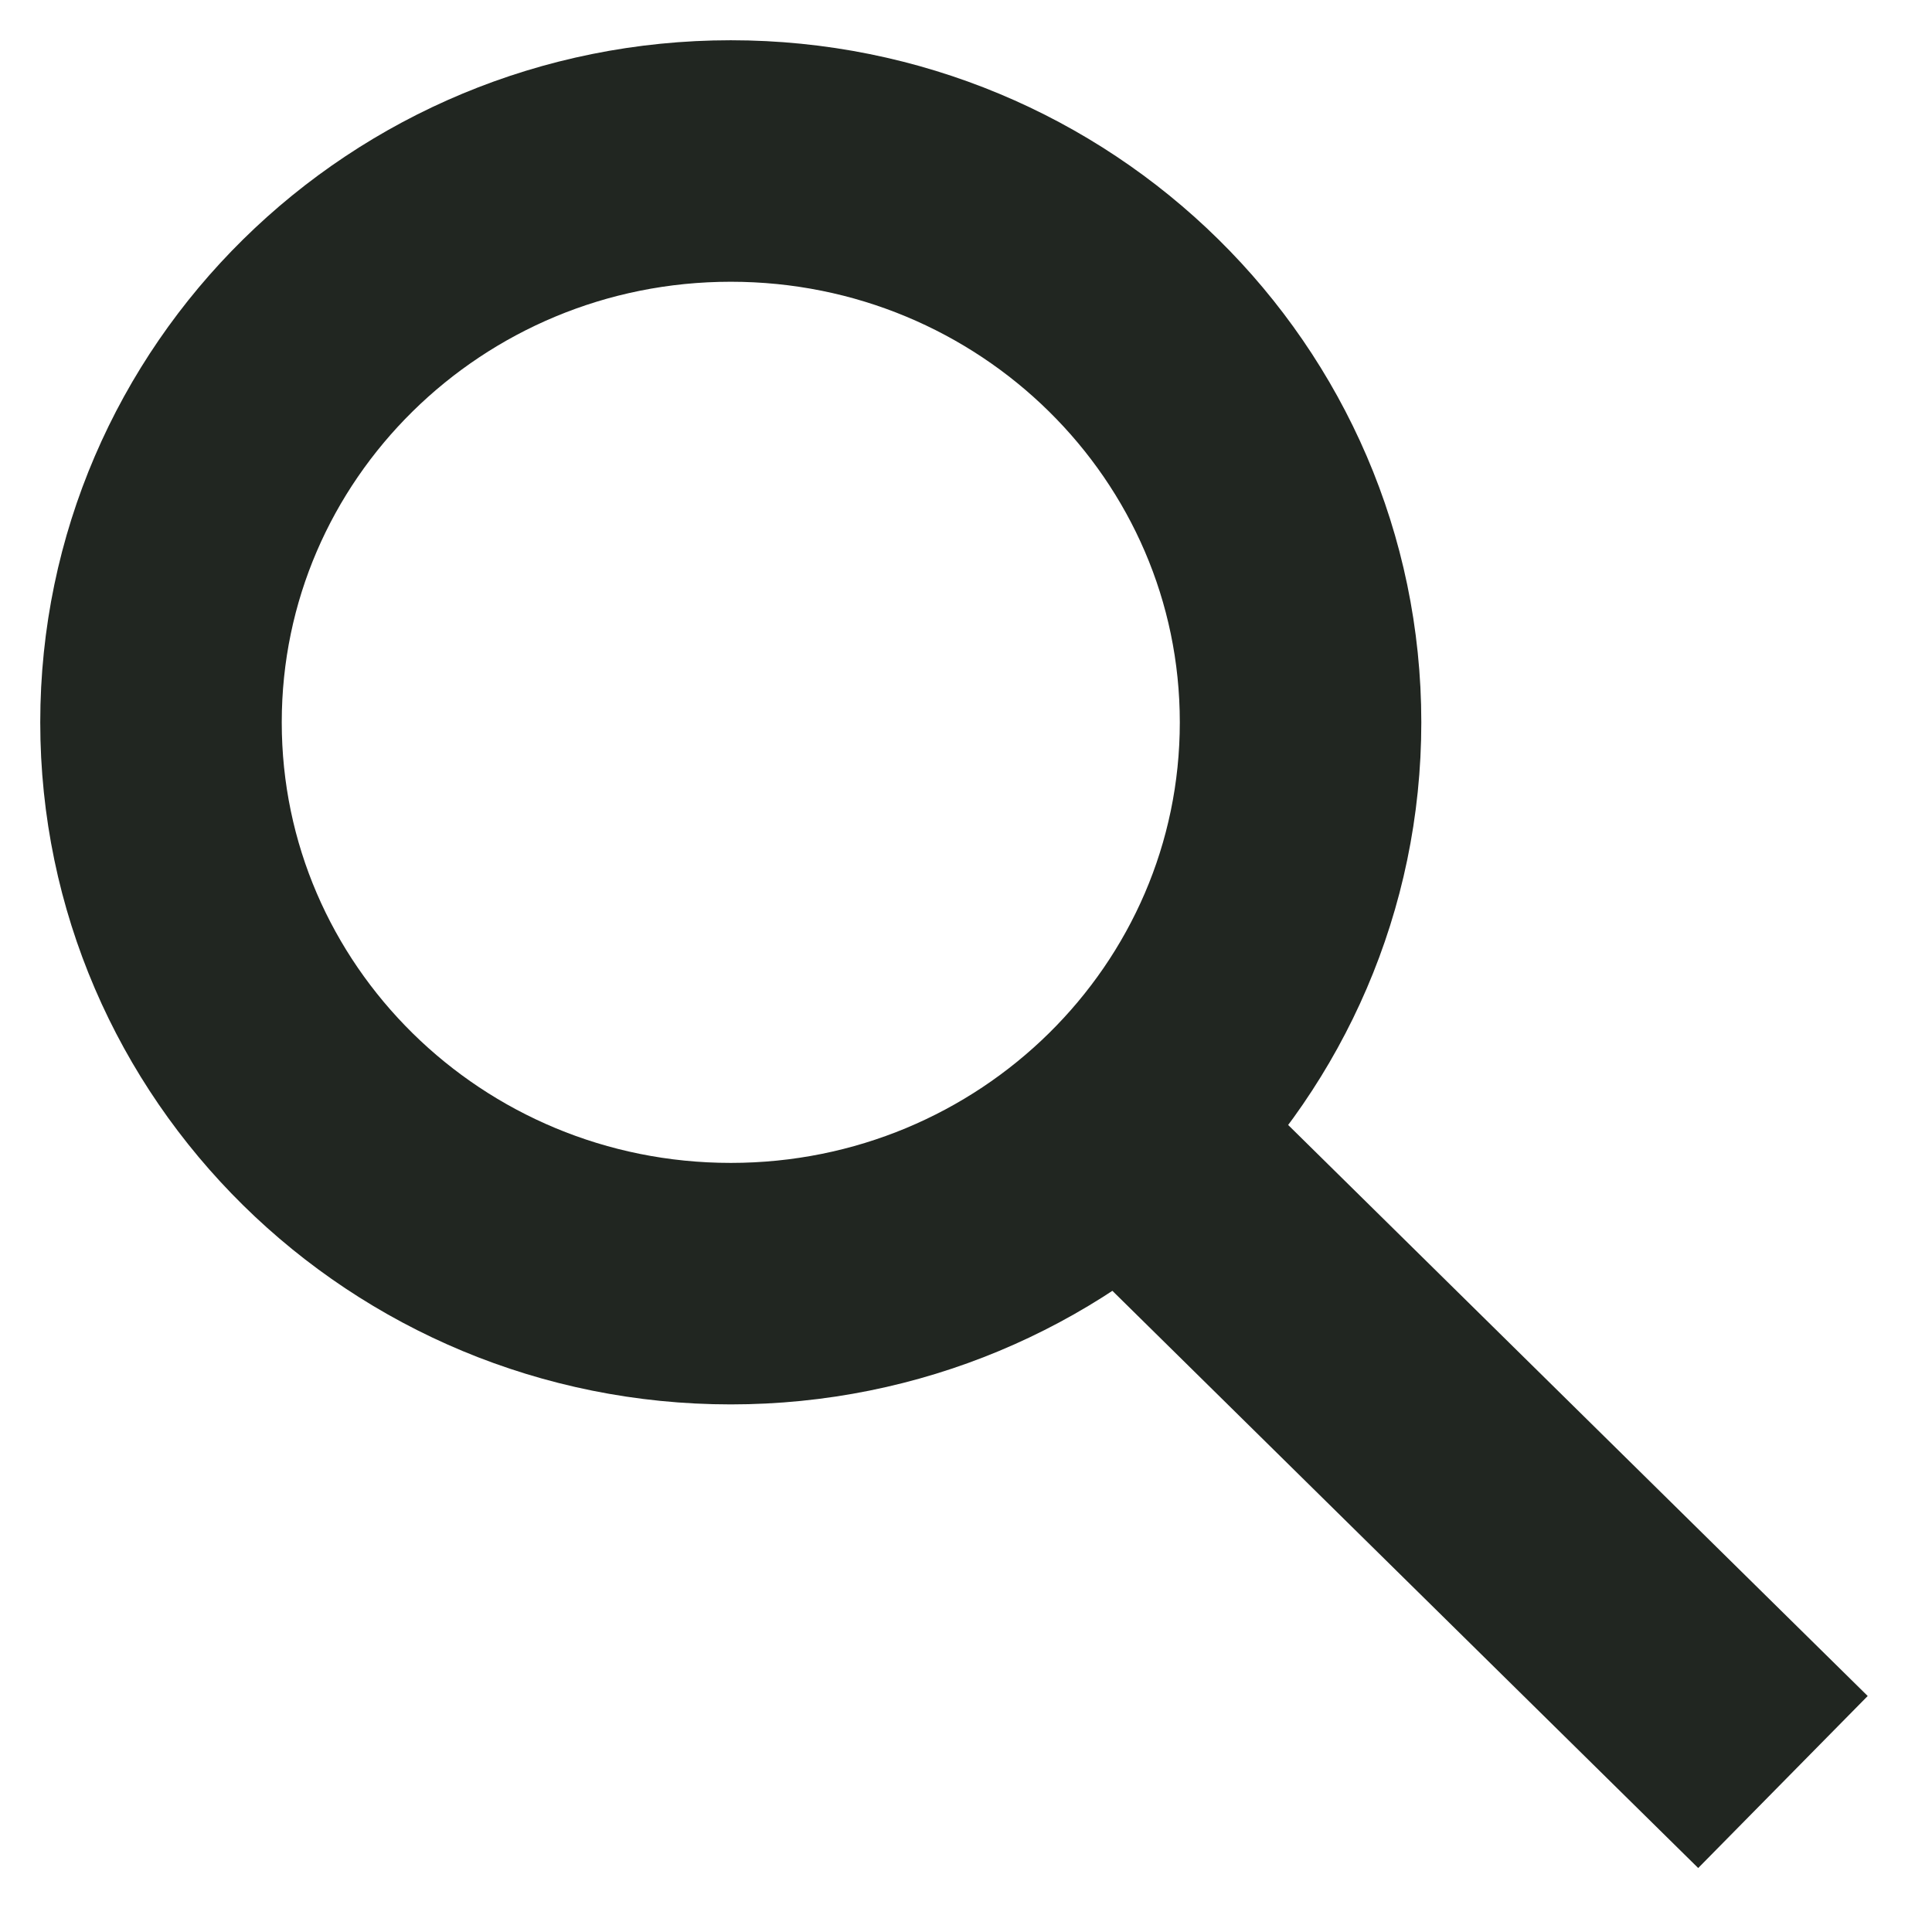
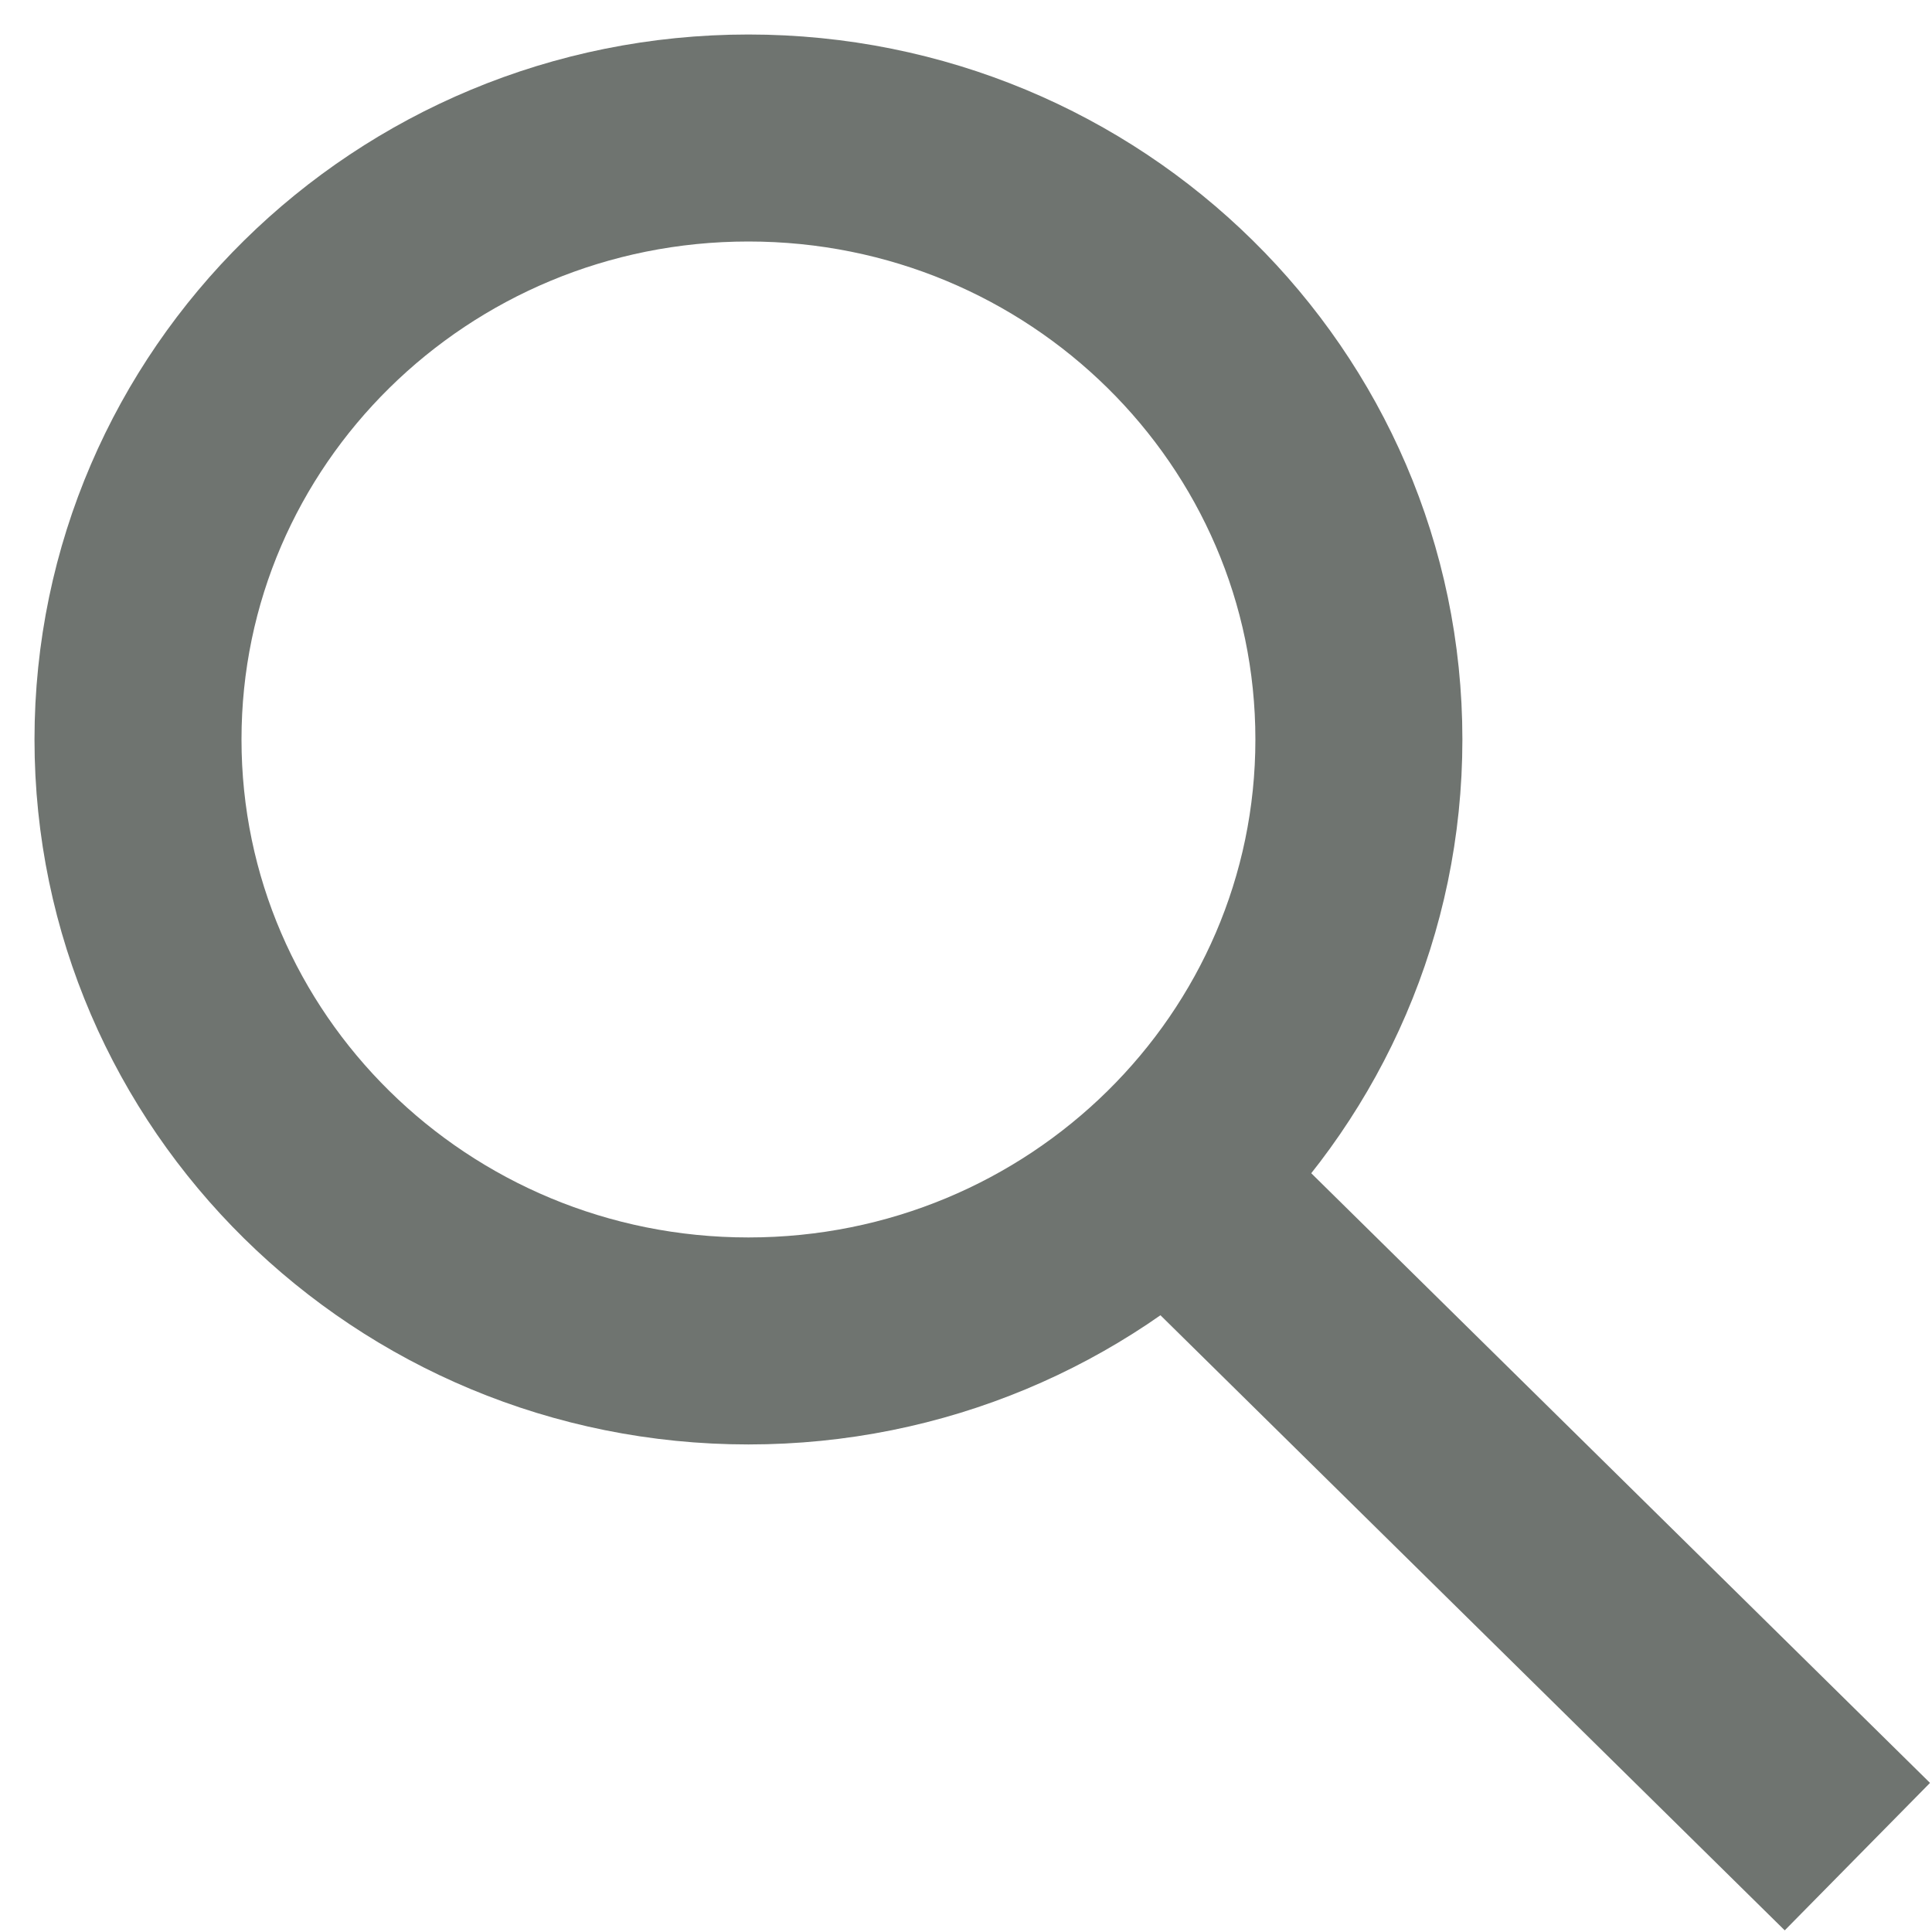
- <svg xmlns="http://www.w3.org/2000/svg" width="24px" height="24px" viewBox="0 0 24 24" version="1.1">
+ <svg xmlns="http://www.w3.org/2000/svg" width="28px" height="28px" viewBox="0 0 28 28" version="1.1">
  <defs />
  <g id="Page-1" stroke="none" stroke-width="1" fill="none" fill-rule="evenodd">
-     <g id="HOME-PAGE" transform="translate(-503, -459)" stroke="#212621" stroke-width="3">
-       <g id="intro" transform="translate(51, 218)">
-         <g id="NAV" transform="translate(454, 242)">
-           <g id="search-icon" transform="translate(0, 1)">
-             <ellipse id="Oval-1" cx="7.078" cy="6.973" rx="7.078" ry="6.973" />
-             <path d="M12.277,12.381 L19.08,19.084" id="Line" stroke-linecap="square" />
+     <g id="BLOG-POST" transform="translate(-503, -55)" stroke="#6F7470" stroke-width="3">
+       <g id="top-bar">
+         <g id="NAV" transform="translate(381, 56)">
+           <g id="search" transform="translate(124, 1)">
+             <ellipse id="Oval-1" cx="8.847" cy="8.717" rx="8.847" ry="8.717" />
+             <path d="M15.347,15.477 L23.85,23.855" id="Line" stroke-linecap="square" />
          </g>
        </g>
      </g>
    </g>
  </g>
</svg>
